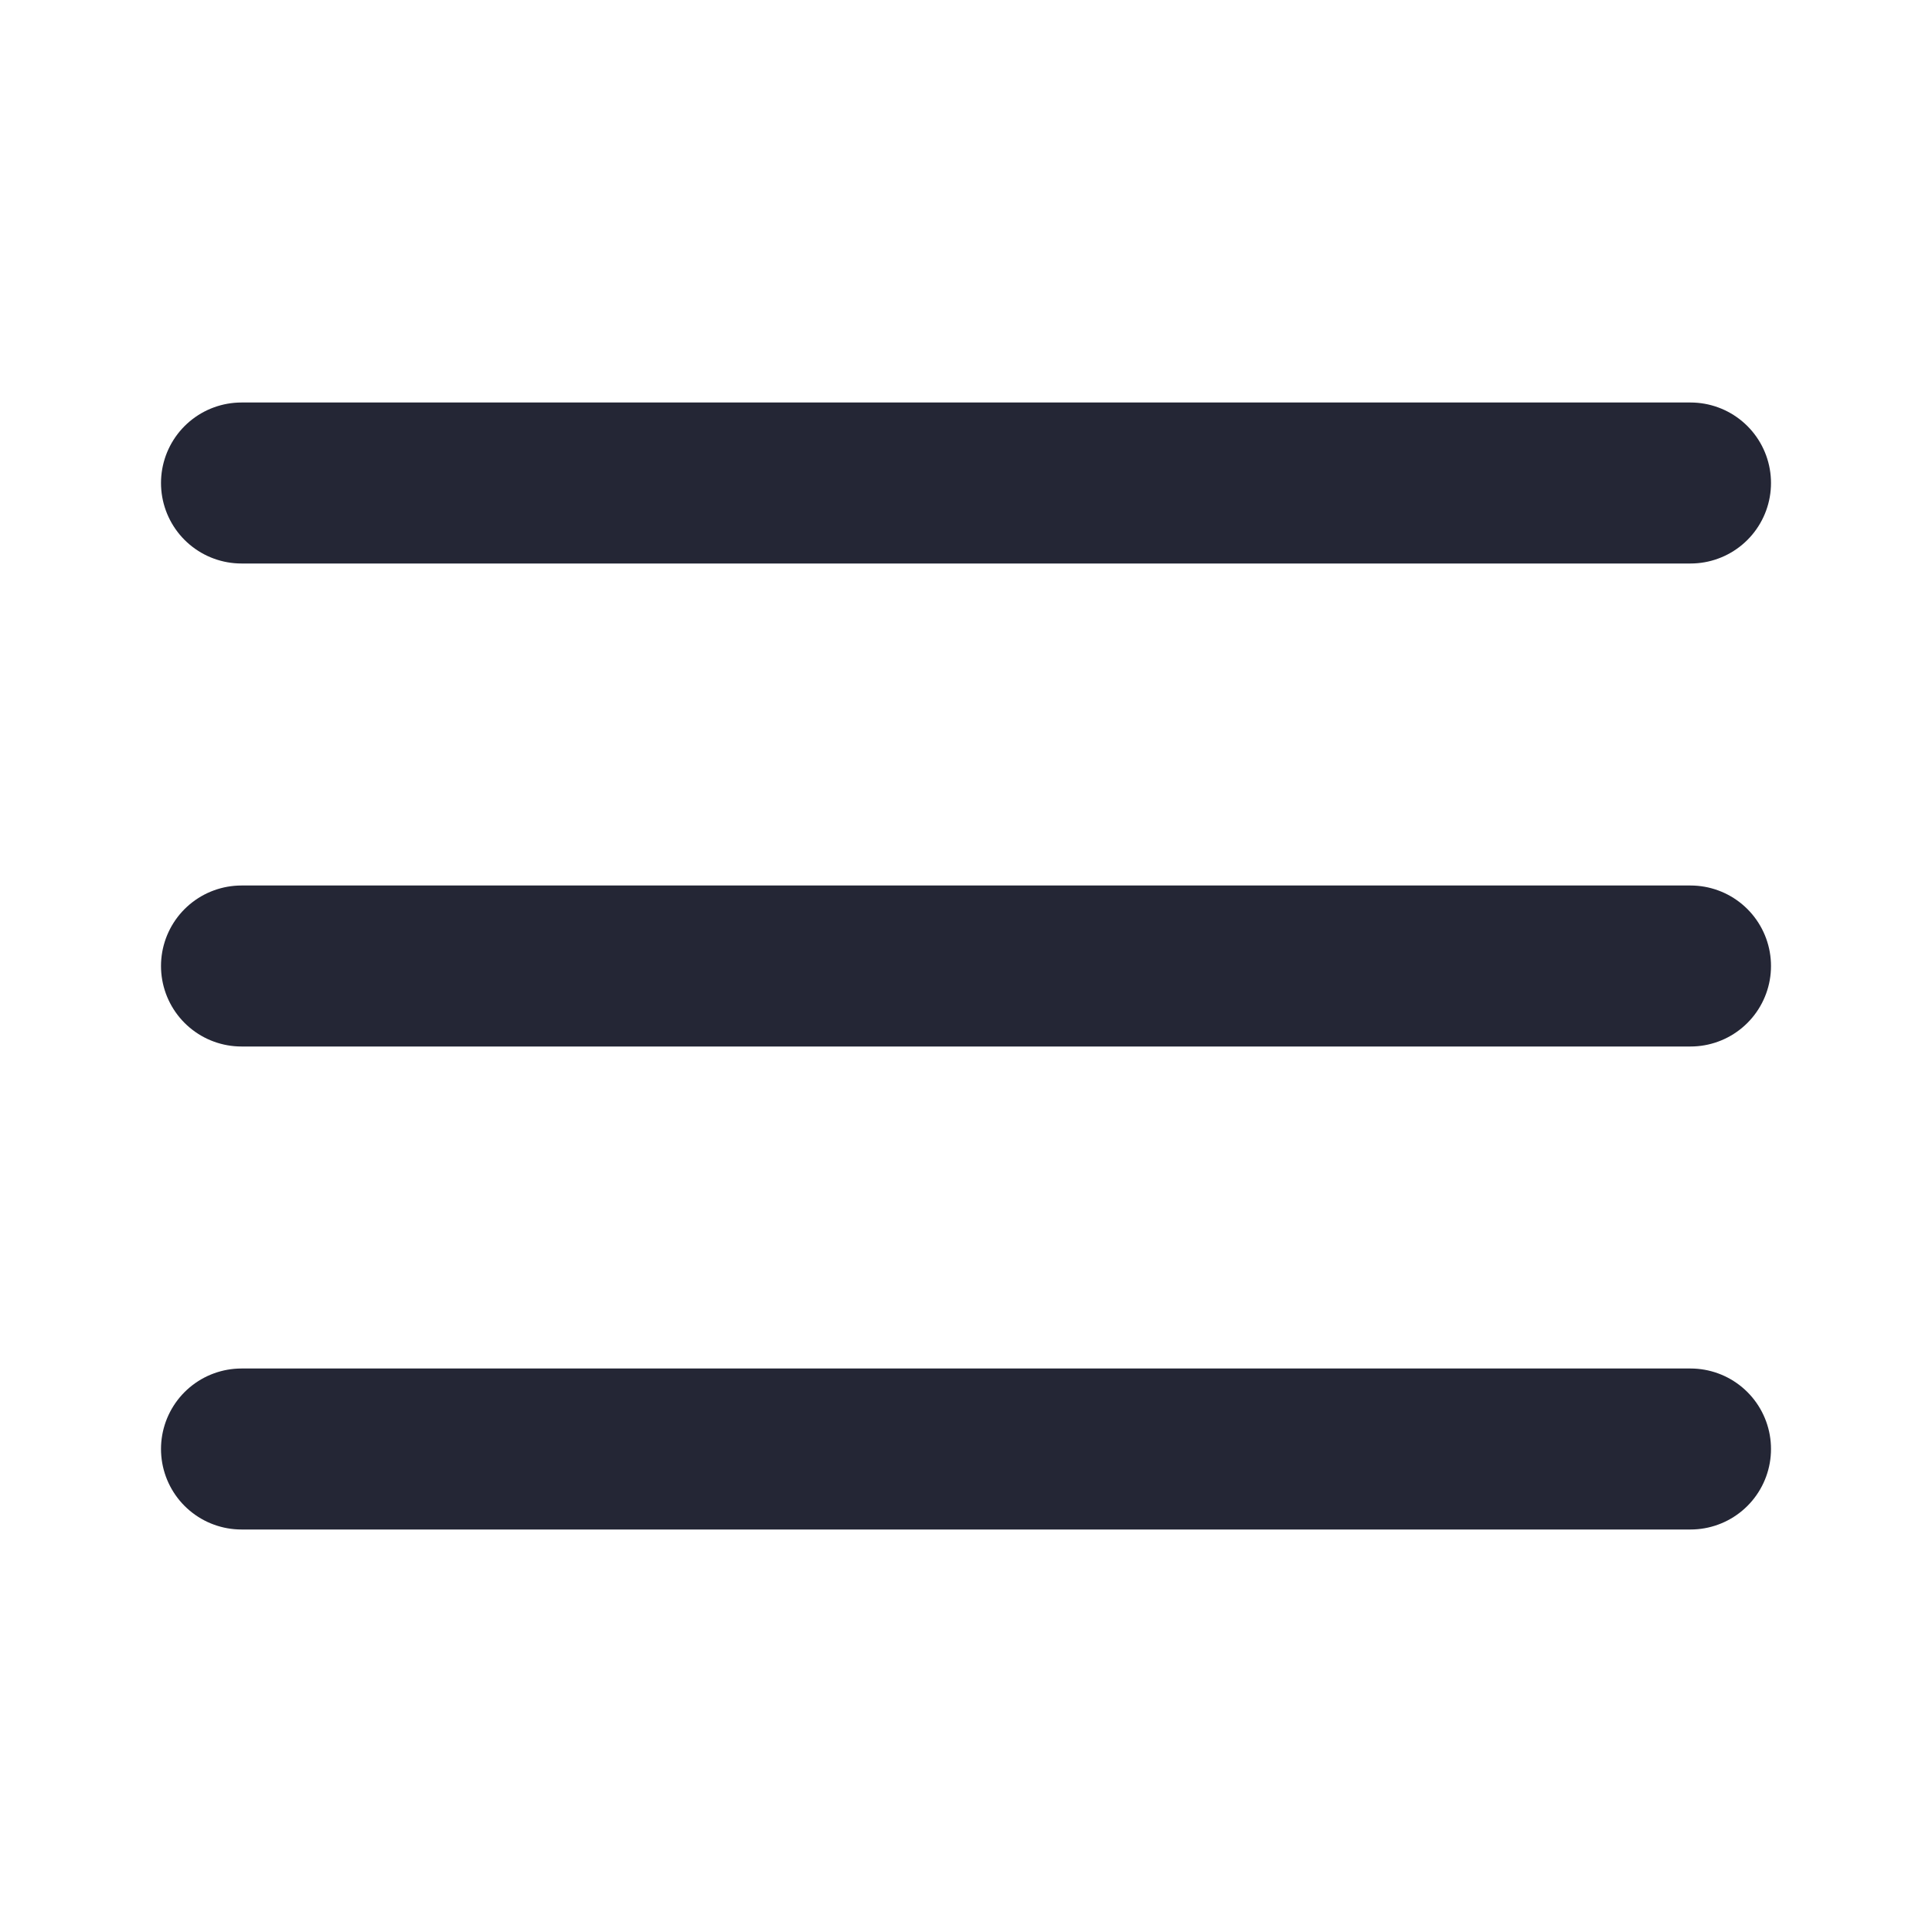
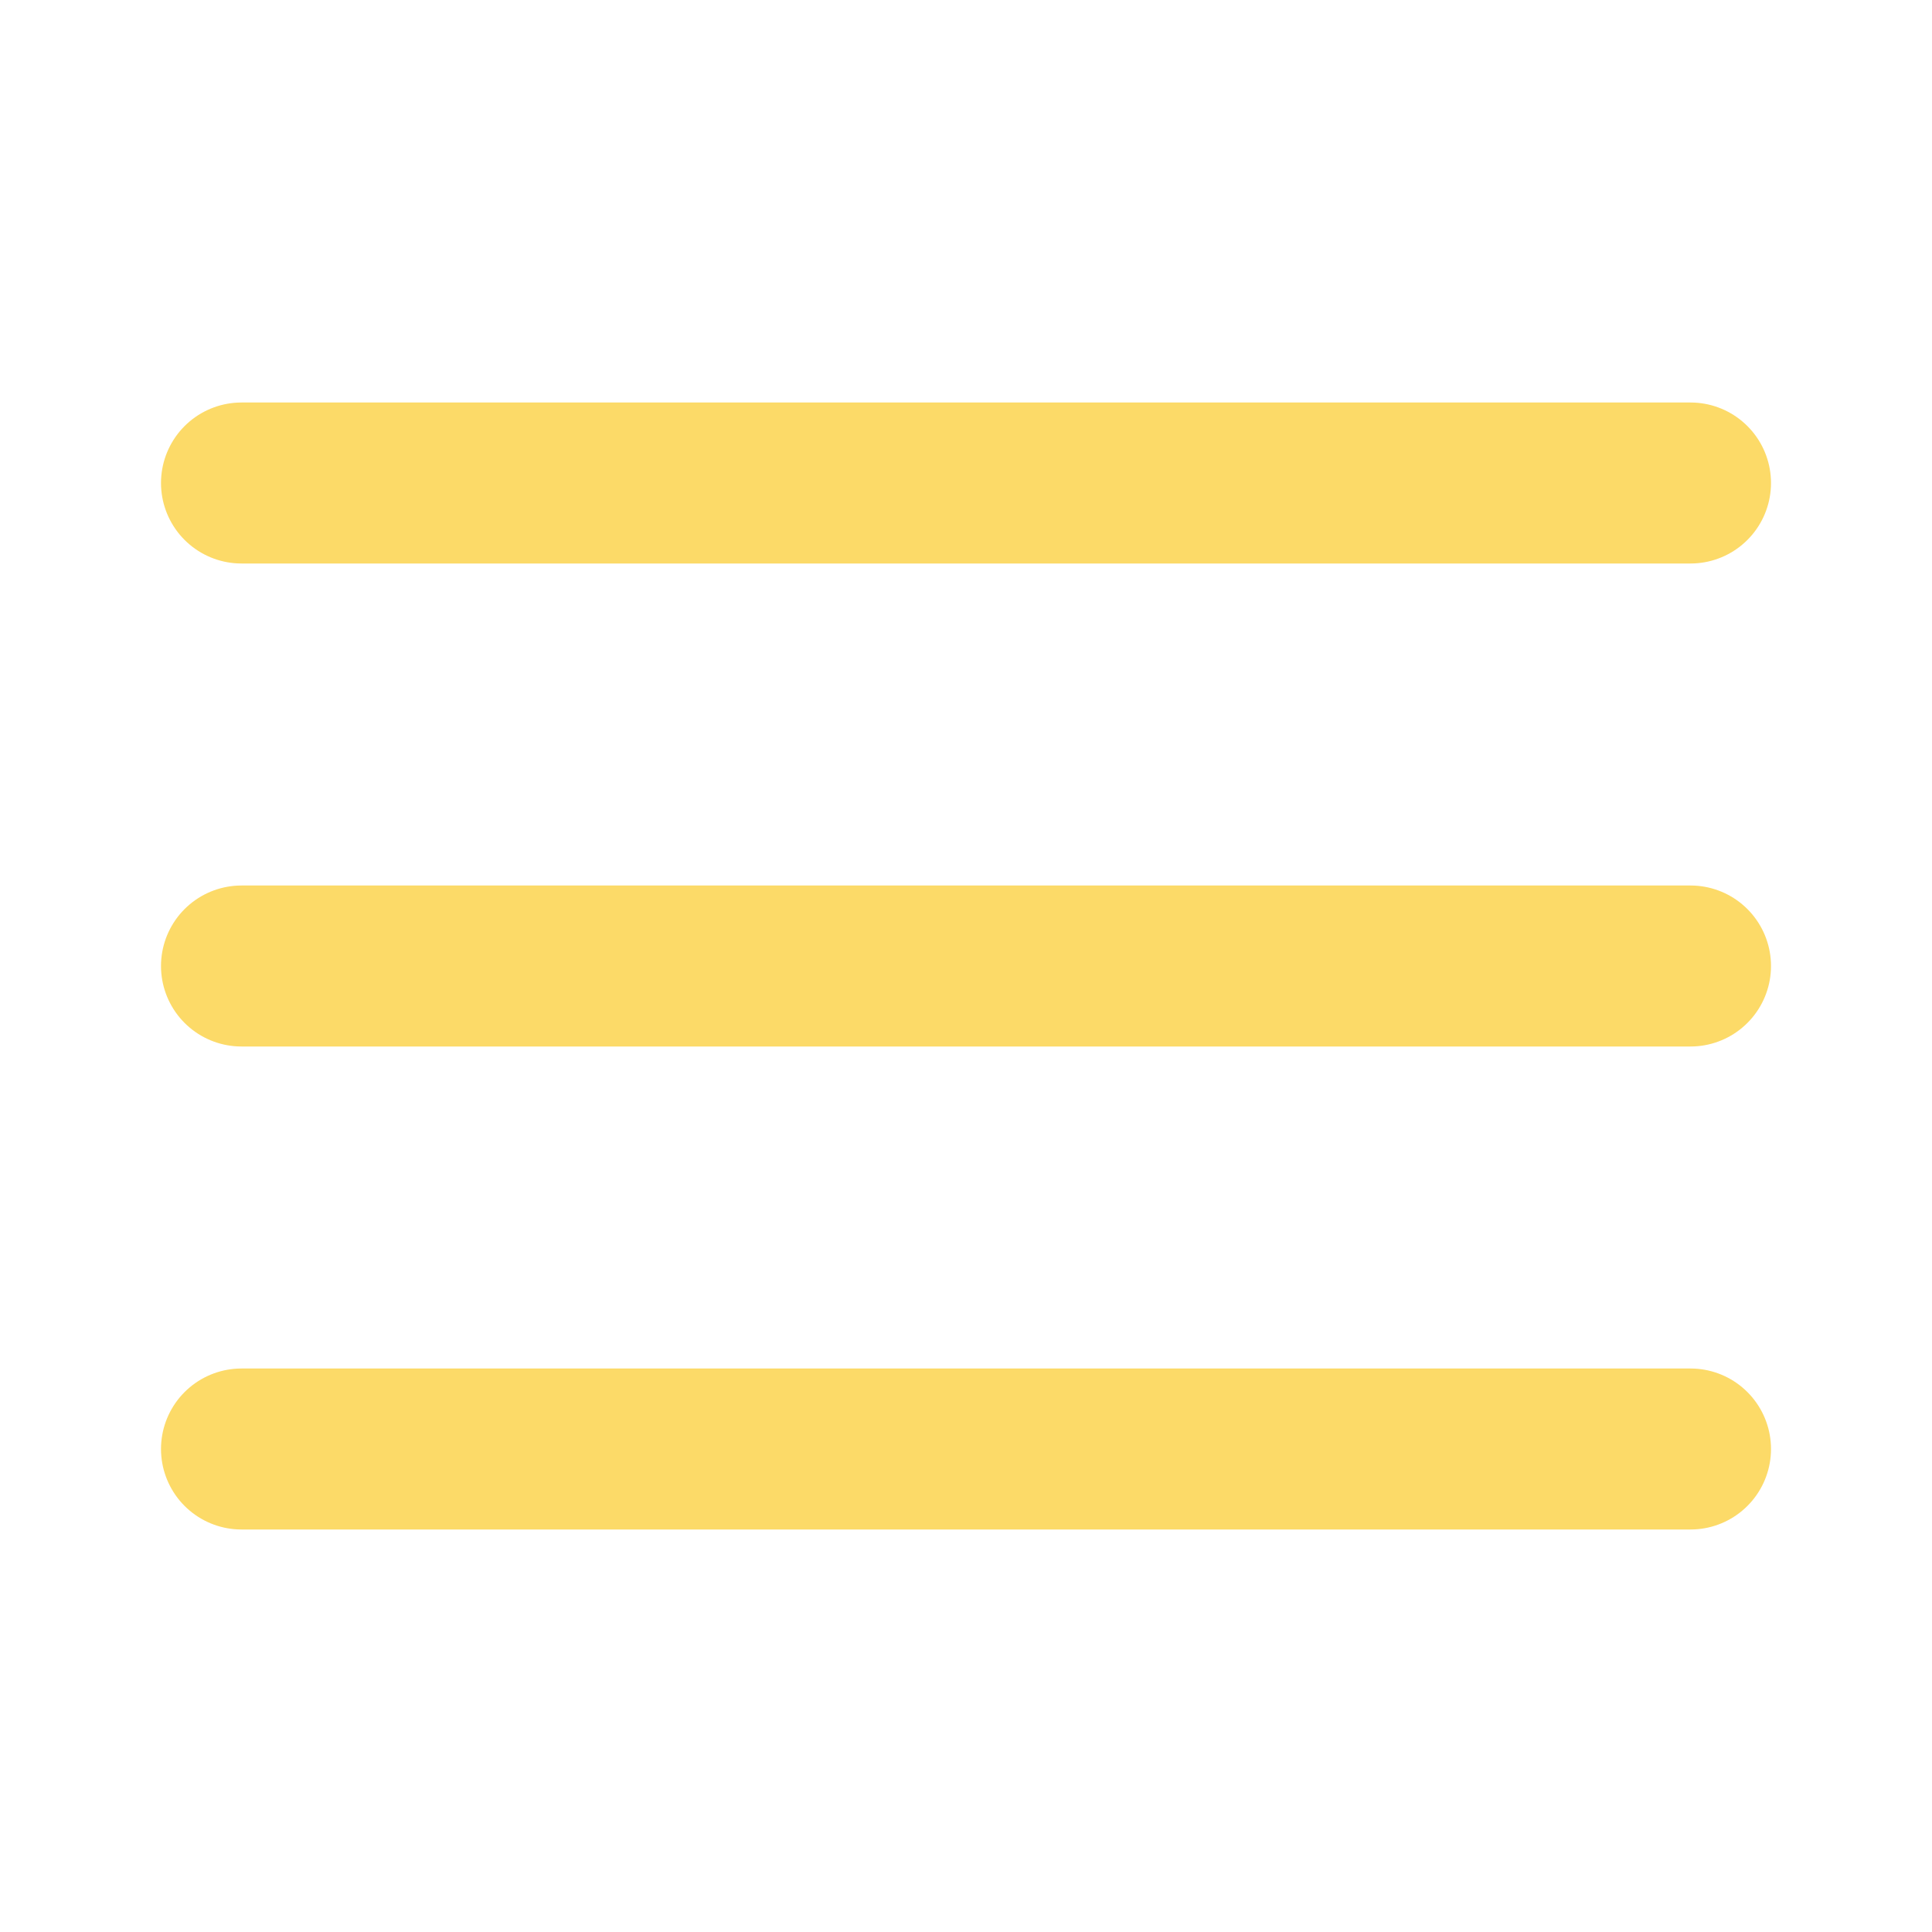
- <svg xmlns="http://www.w3.org/2000/svg" width="24" height="24" viewBox="0 0 24 24" fill="none">
-   <path d="M3 12H21" stroke="#242635" stroke-width="2" stroke-linecap="round" stroke-linejoin="round" />
-   <path d="M3 6H21" stroke="#242635" stroke-width="2" stroke-linecap="round" stroke-linejoin="round" />
-   <path d="M3 18H21" stroke="#242635" stroke-width="2" stroke-linecap="round" stroke-linejoin="round" />
+ <svg xmlns="http://www.w3.org/2000/svg" width="26" height="26" viewBox="0 0 24 24" fill="none">
+   <path d="M3 12H21" stroke="#FCDA68" stroke-width="2" stroke-linecap="round" stroke-linejoin="round" />
+   <path d="M3 6H21" stroke="#FCDA68" stroke-width="2" stroke-linecap="round" stroke-linejoin="round" />
+   <path d="M3 18H21" stroke="#FCDA68" stroke-width="2" stroke-linecap="round" stroke-linejoin="round" />
</svg>
